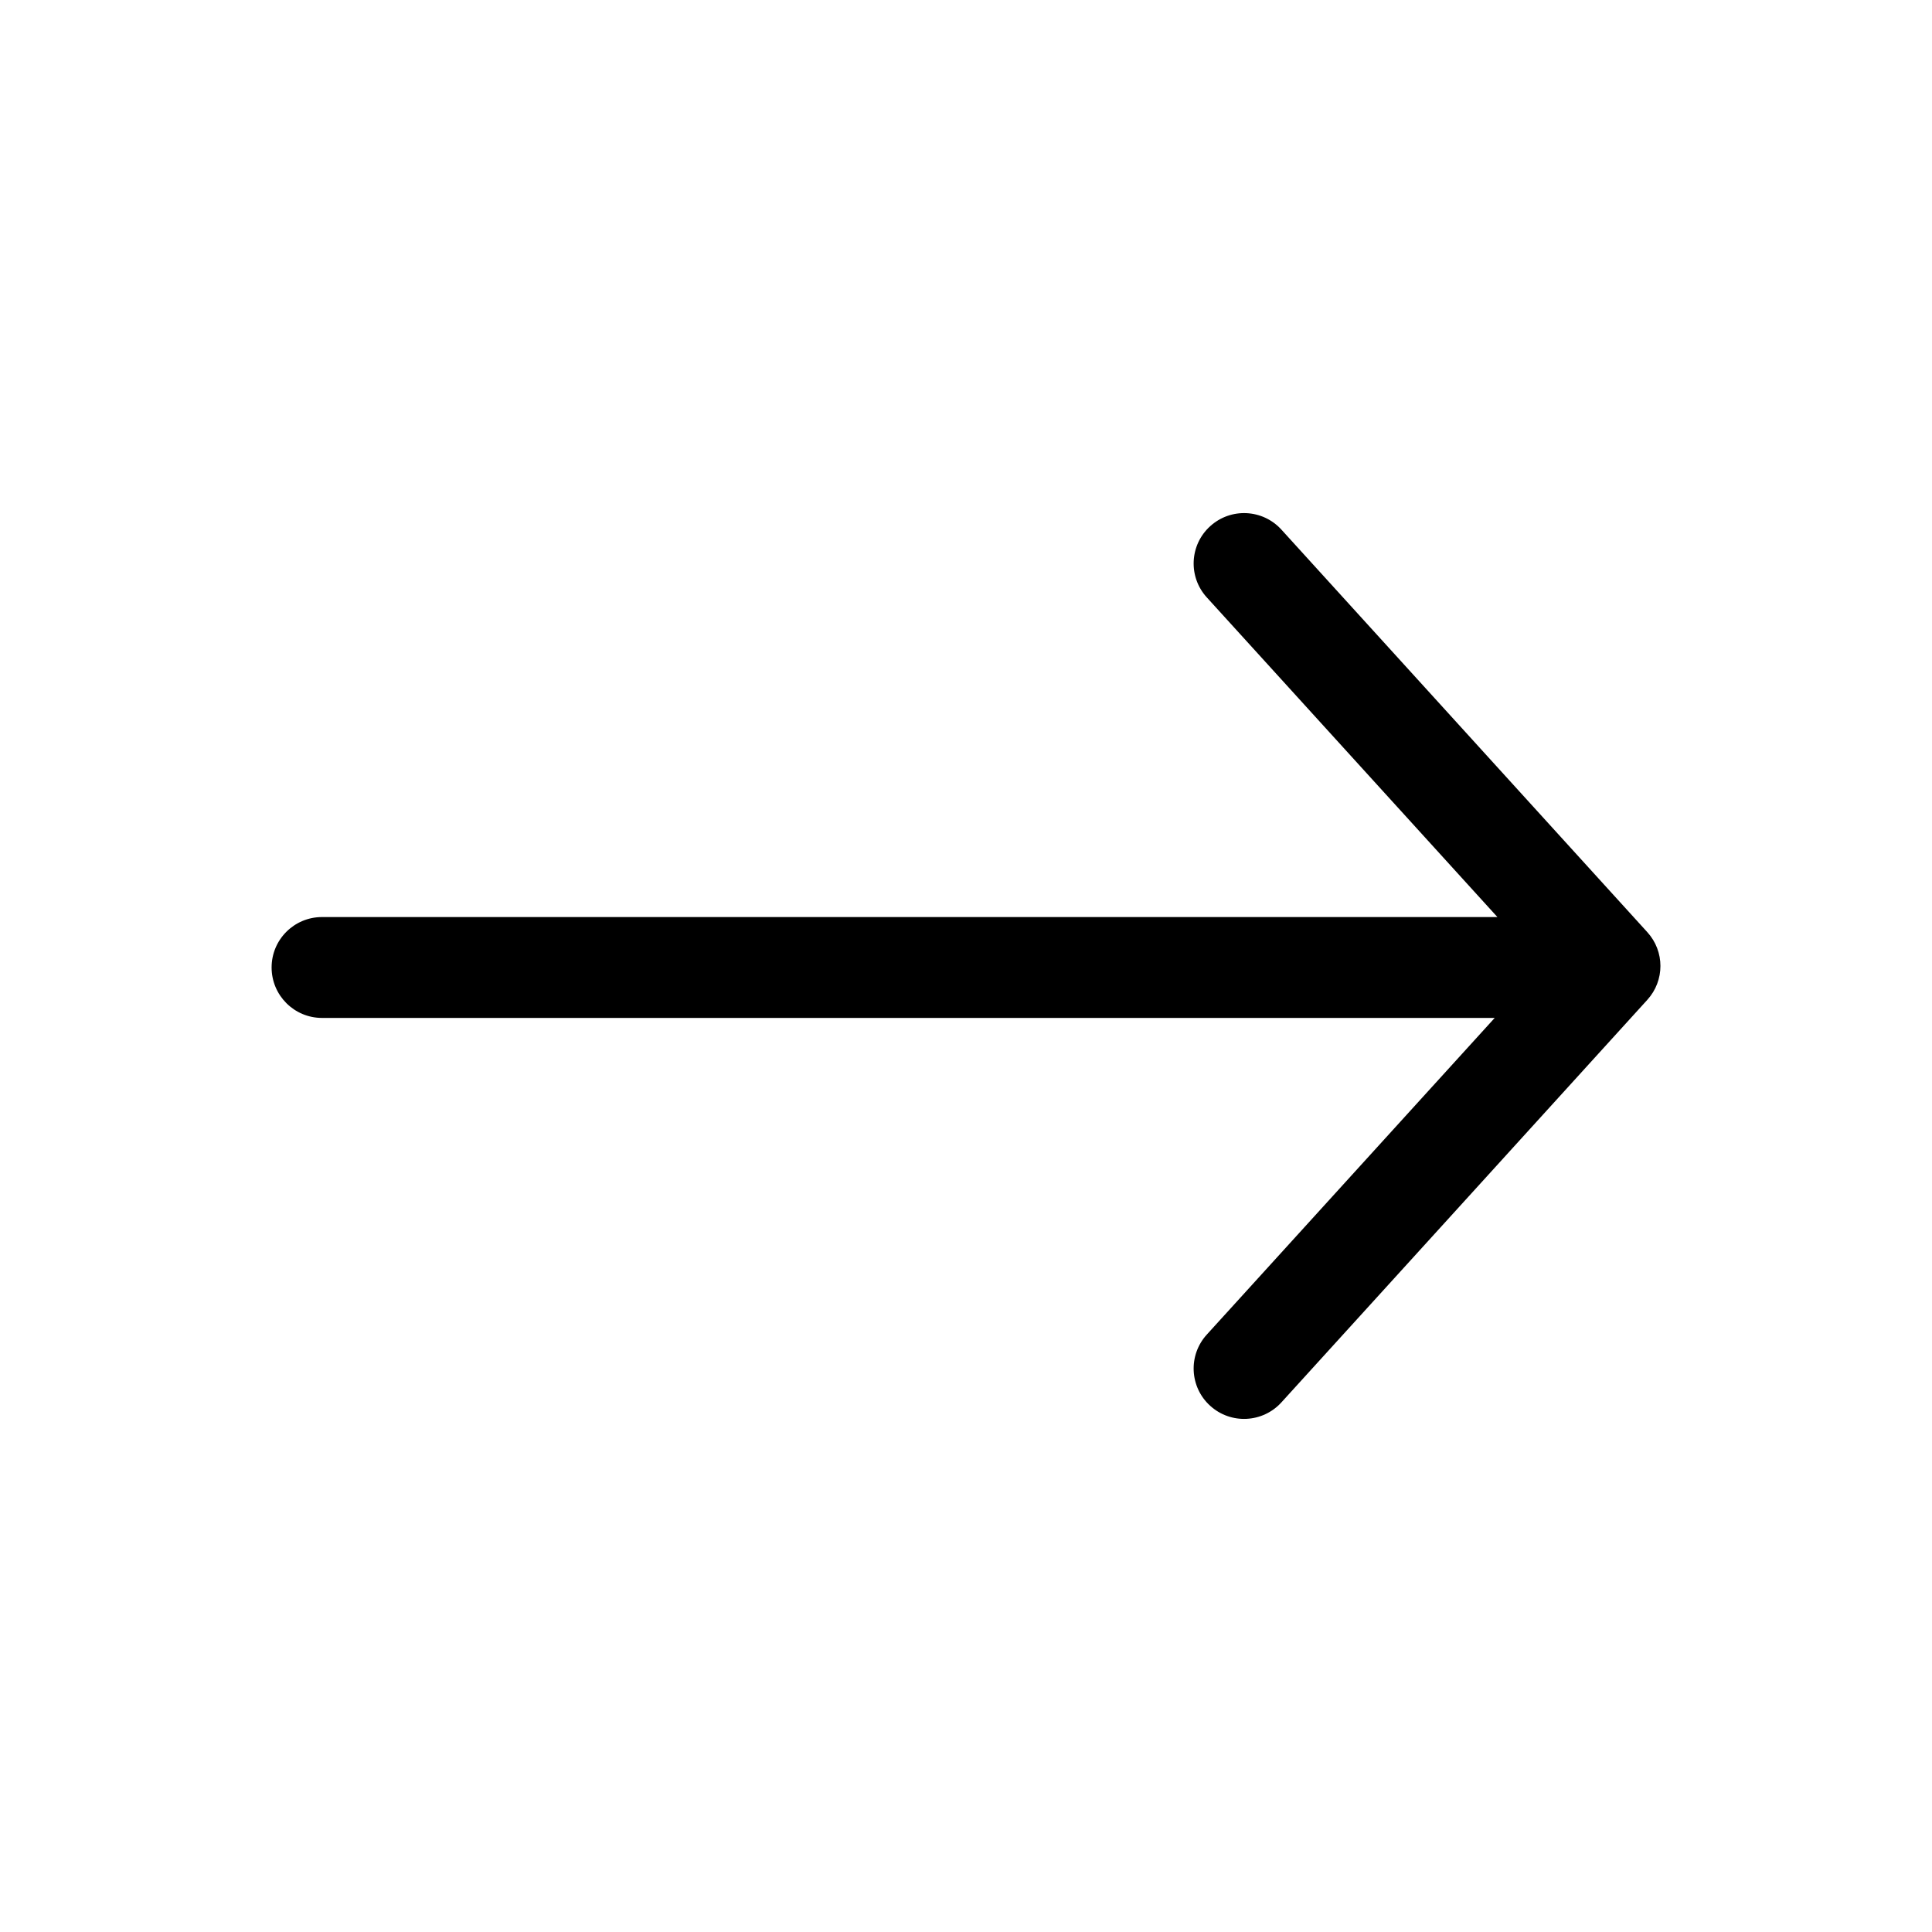
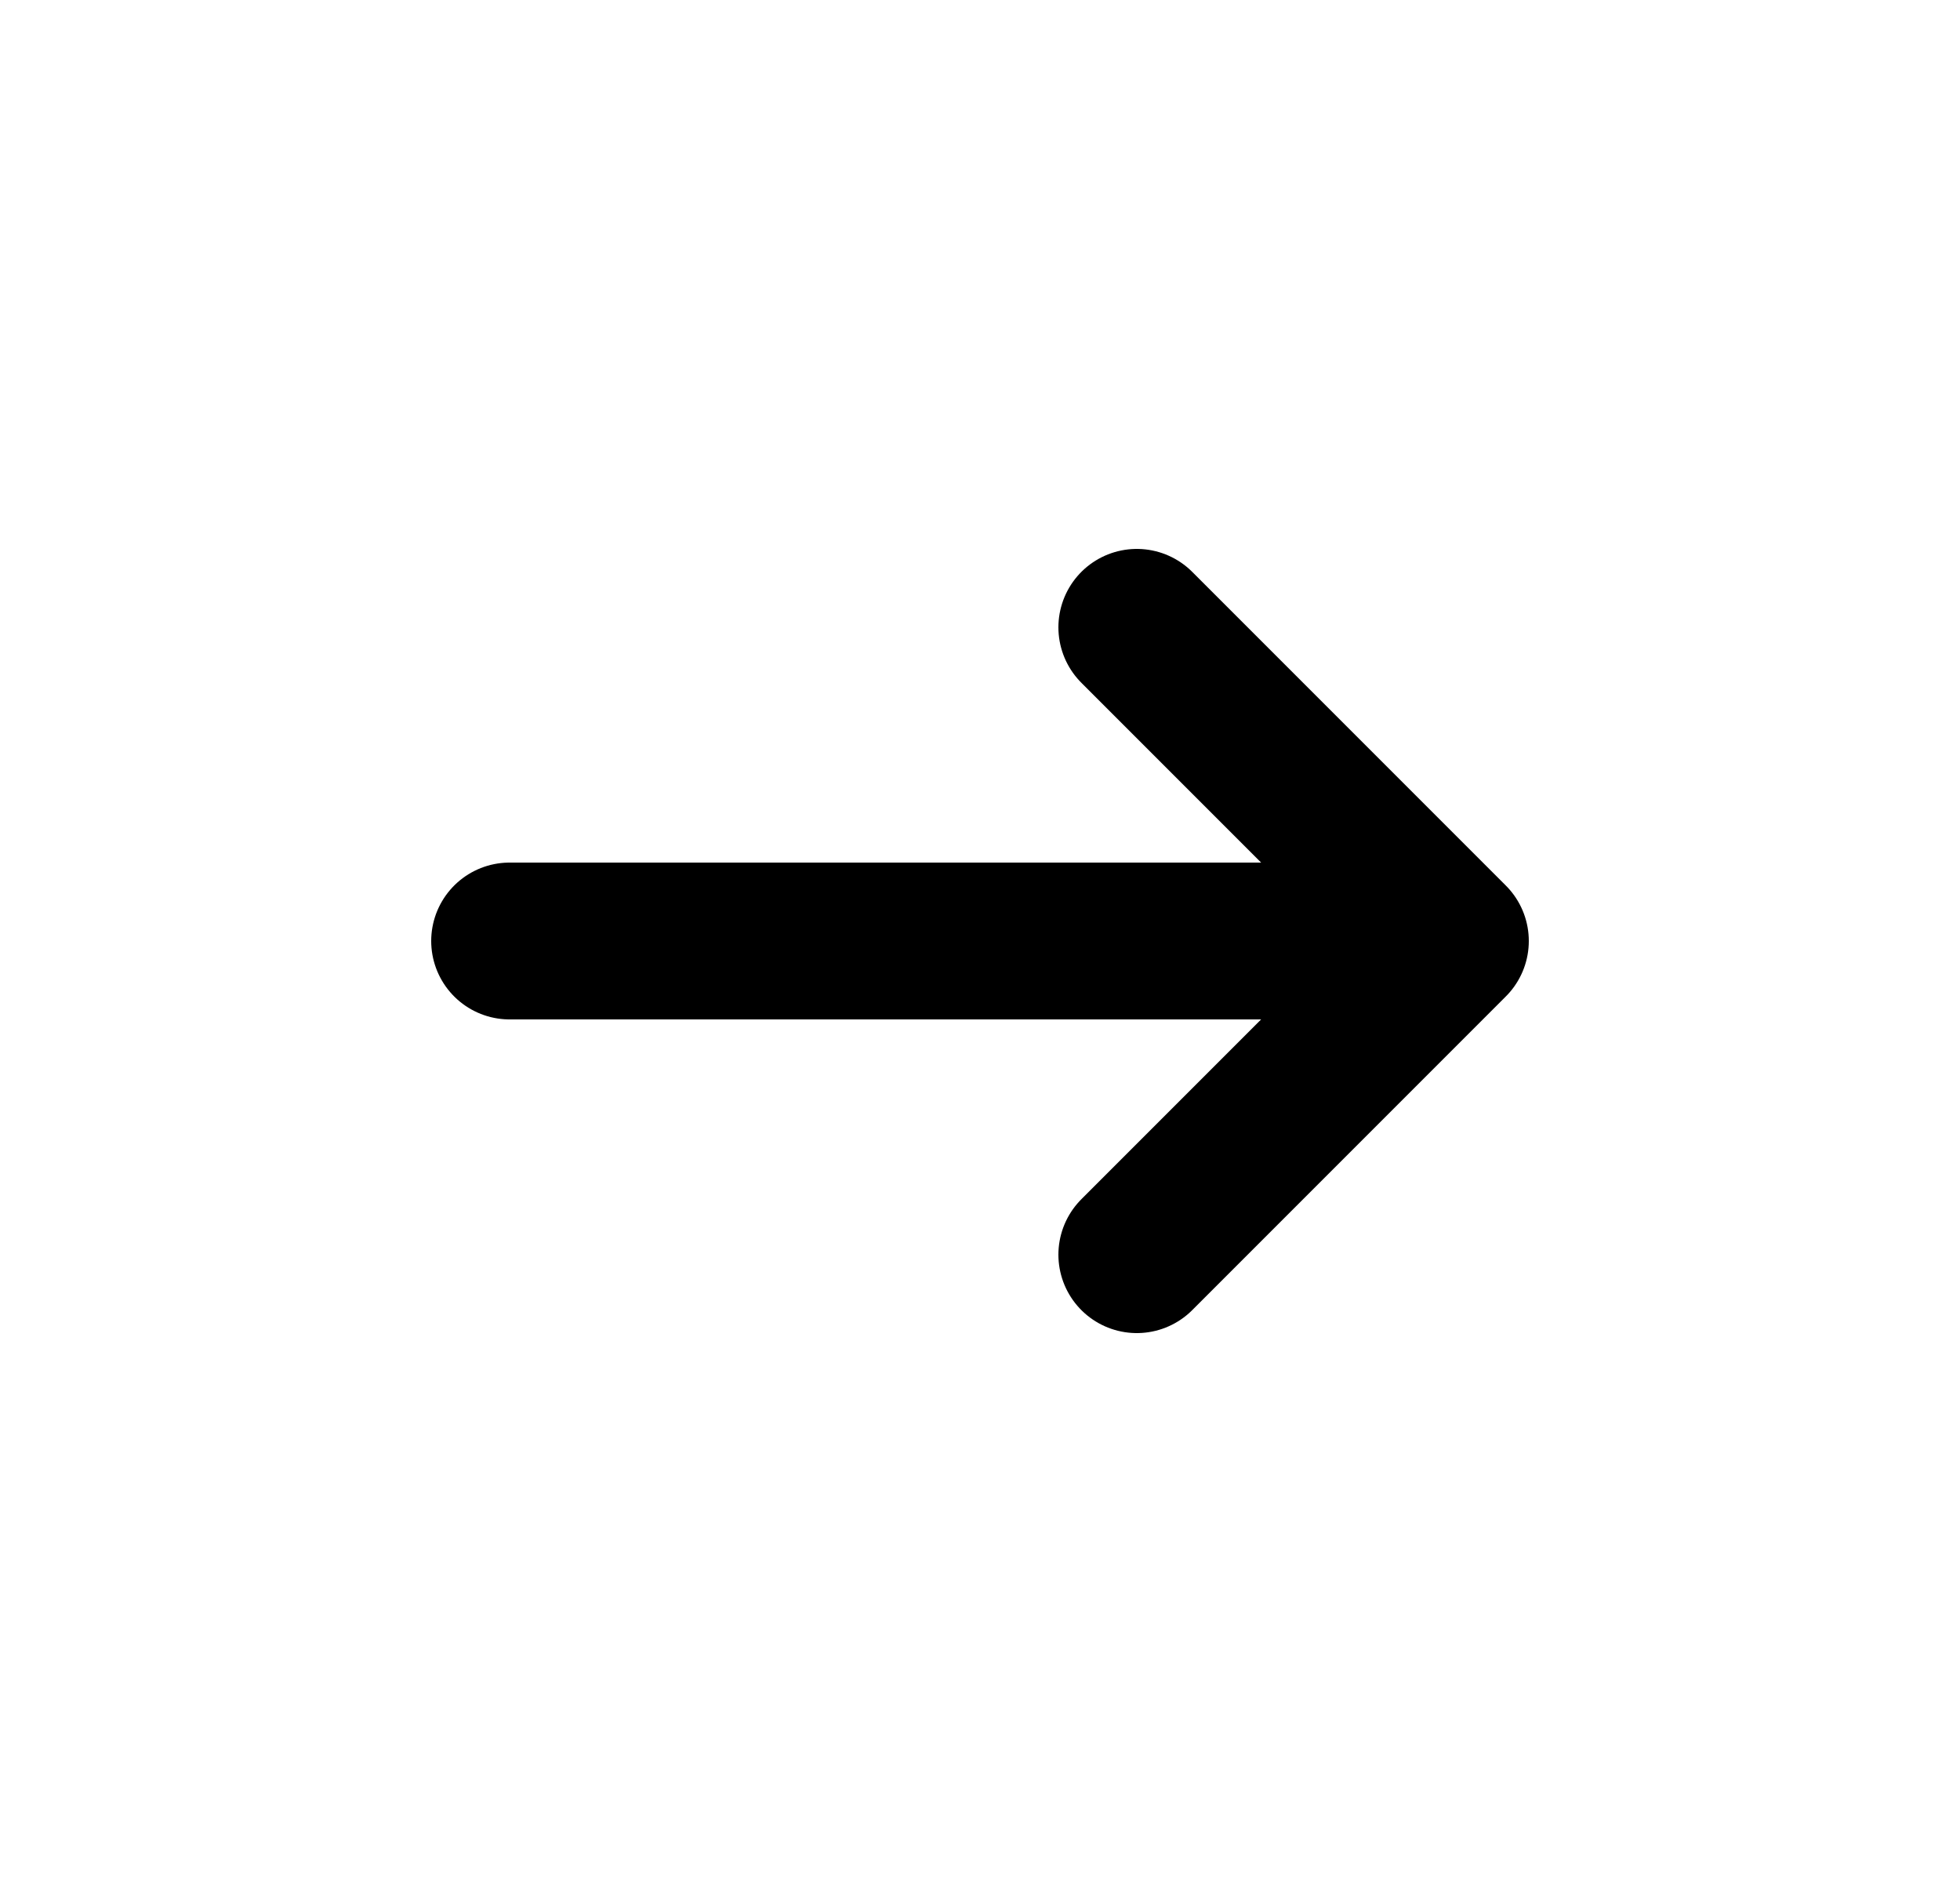
- <svg xmlns="http://www.w3.org/2000/svg" width="24" height="24" viewBox="0 0 24 24" fill="none">
-   <path d="M4 11.392C3.654 11.392 3.374 11.672 3.374 12.018C3.374 12.364 3.654 12.645 4 12.645L4 11.392ZM19.826 12.645C20.172 12.645 20.452 12.364 20.452 12.018C20.452 11.672 20.172 11.392 19.826 11.392L19.826 12.645ZM14.991 16.579C14.758 16.835 14.777 17.231 15.033 17.463C15.289 17.696 15.685 17.677 15.918 17.421L14.991 16.579ZM20 12L20.463 12.421C20.681 12.182 20.681 11.818 20.463 11.579L20 12ZM15.918 6.579C15.685 6.323 15.289 6.304 15.033 6.537C14.777 6.769 14.758 7.165 14.991 7.421L15.918 6.579ZM17.727 14.5L18.191 14.921L17.727 14.5ZM4 12.645L19.826 12.645L19.826 11.392L4 11.392L4 12.645ZM14.991 7.421L19.537 12.421L20.463 11.579L15.918 6.579L14.991 7.421ZM15.918 17.421L18.191 14.921L17.264 14.079L14.991 16.579L15.918 17.421ZM18.191 14.921L20.463 12.421L19.537 11.579L17.264 14.079L18.191 14.921Z" fill="currentColor" />
+ <svg xmlns="http://www.w3.org/2000/svg" width="25" height="24" viewBox="0 0 25 24" fill="none">
+   <path d="M14.5 8L18.5 12M18.5 12L14.5 16M18.5 12L6.5 12" stroke="currentColor" stroke-width="2" stroke-linecap="round" stroke-linejoin="round" />
</svg>
